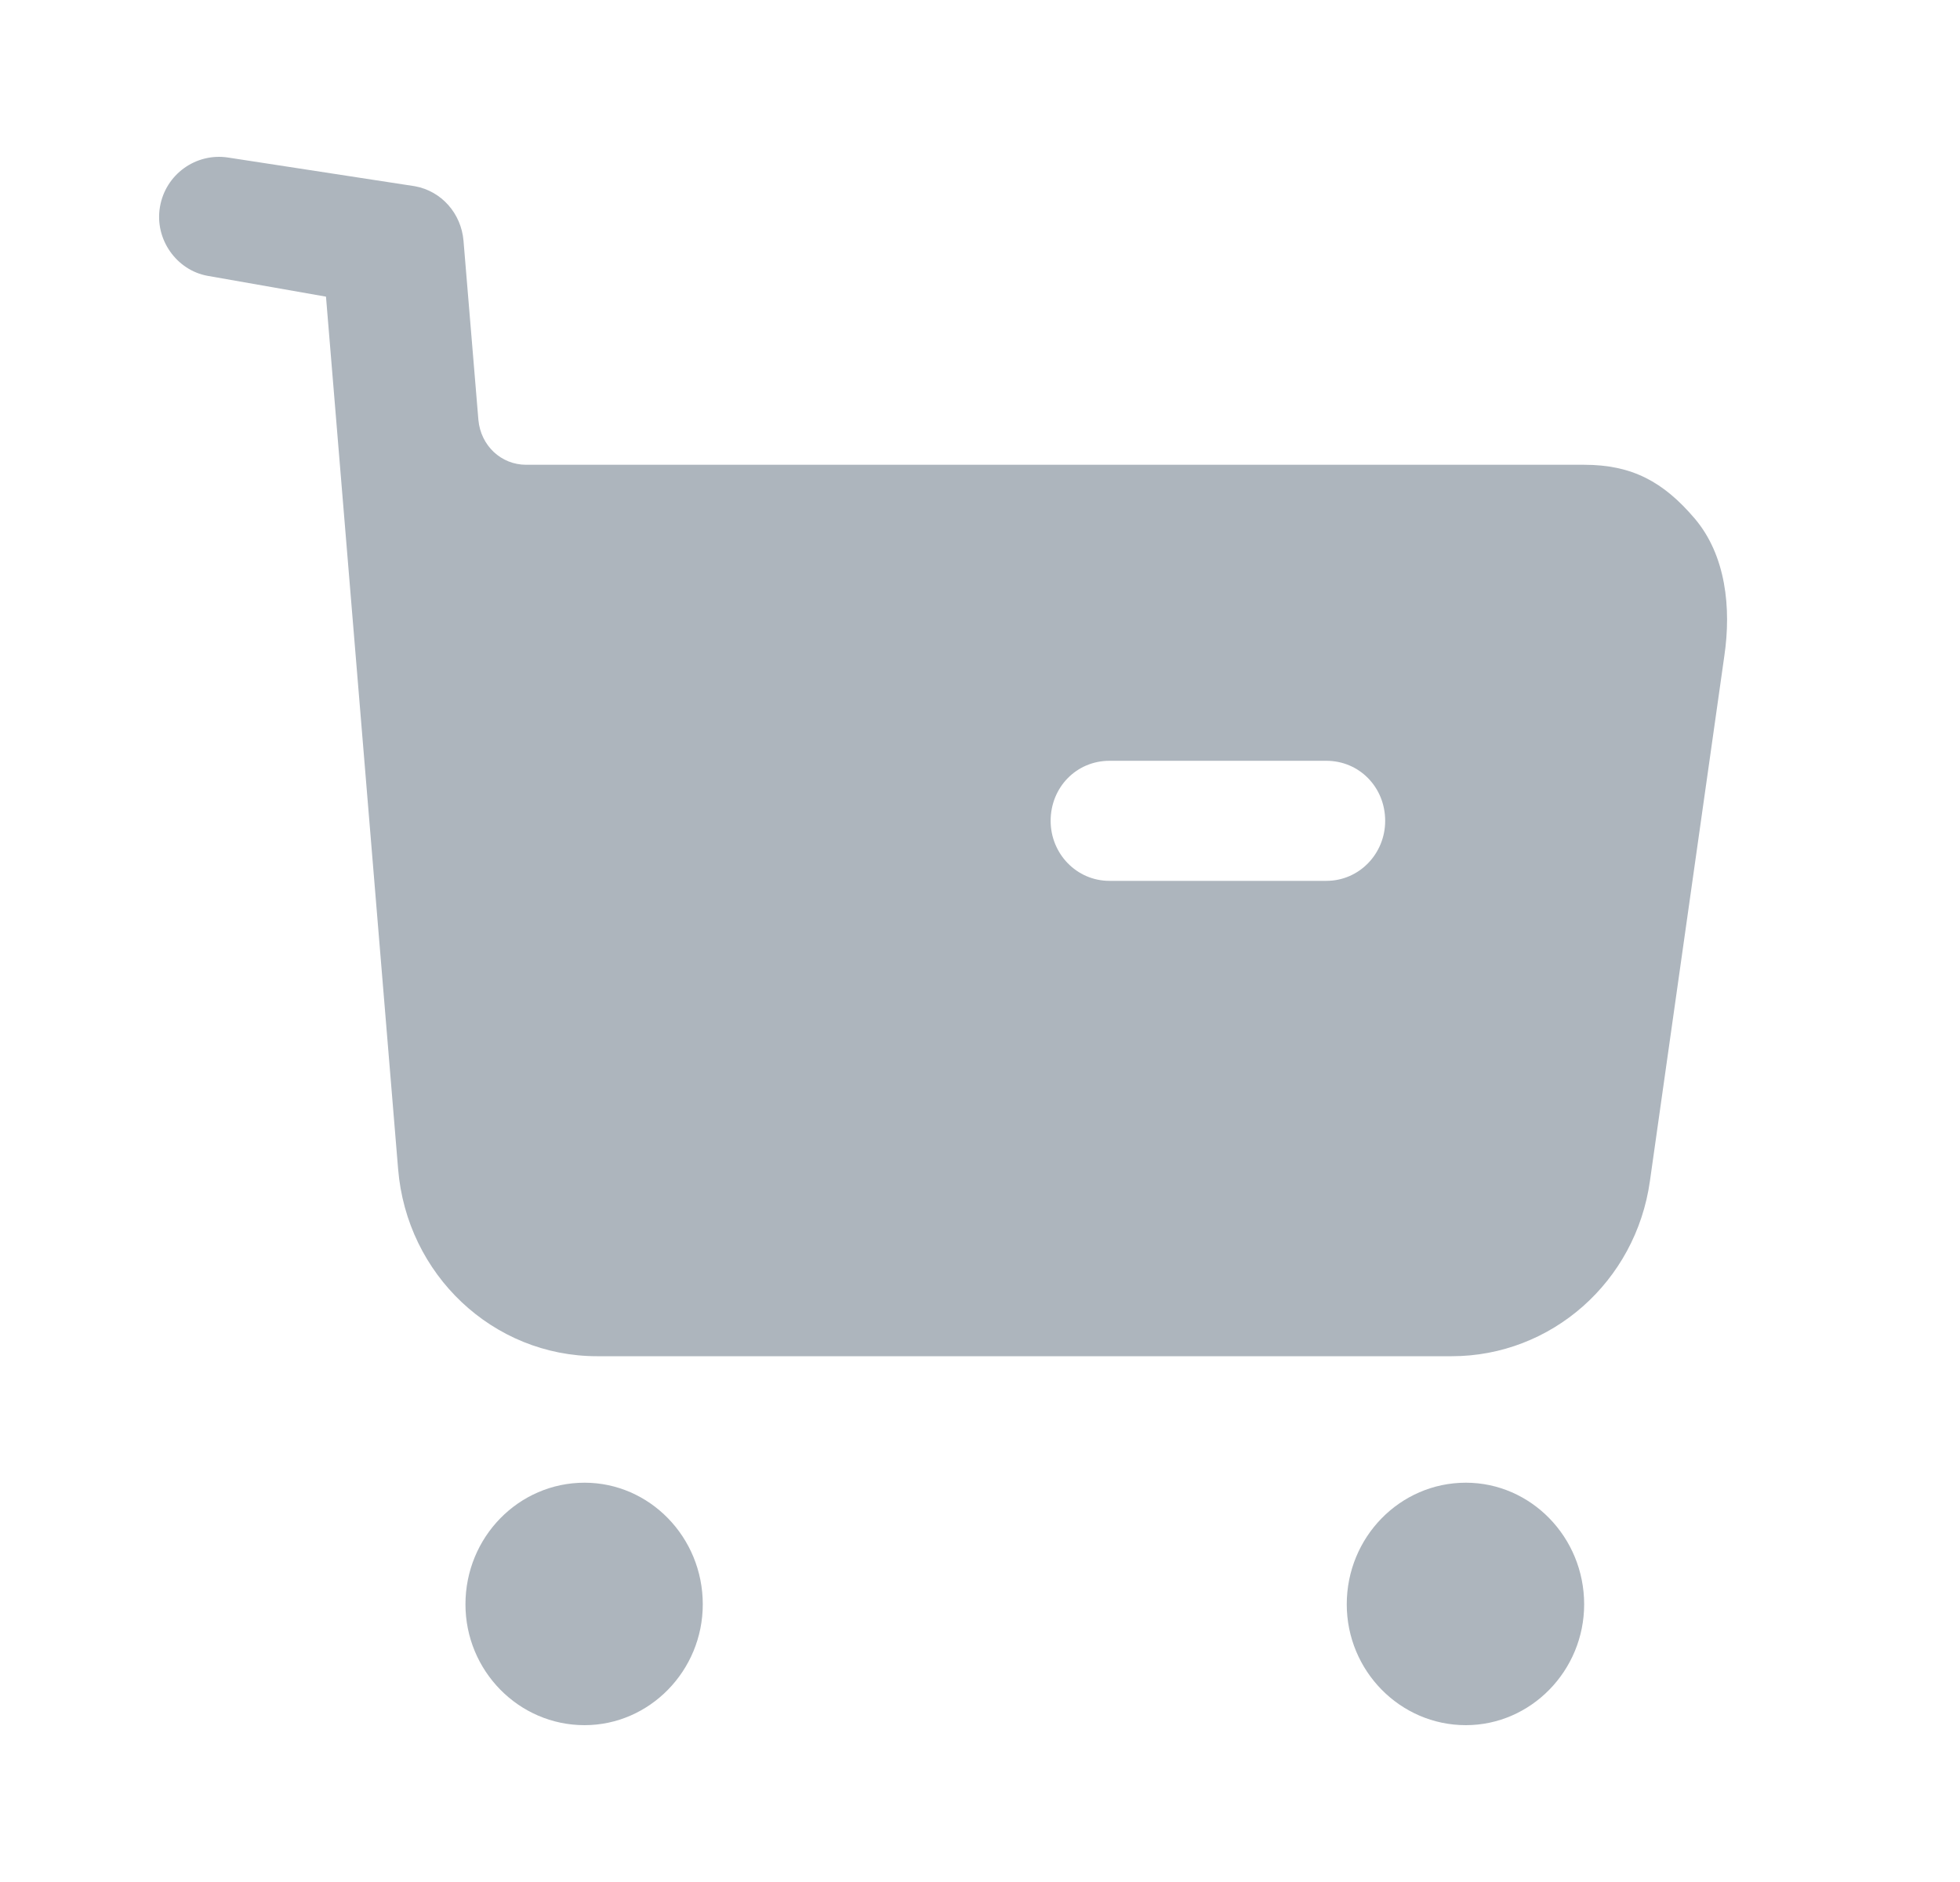
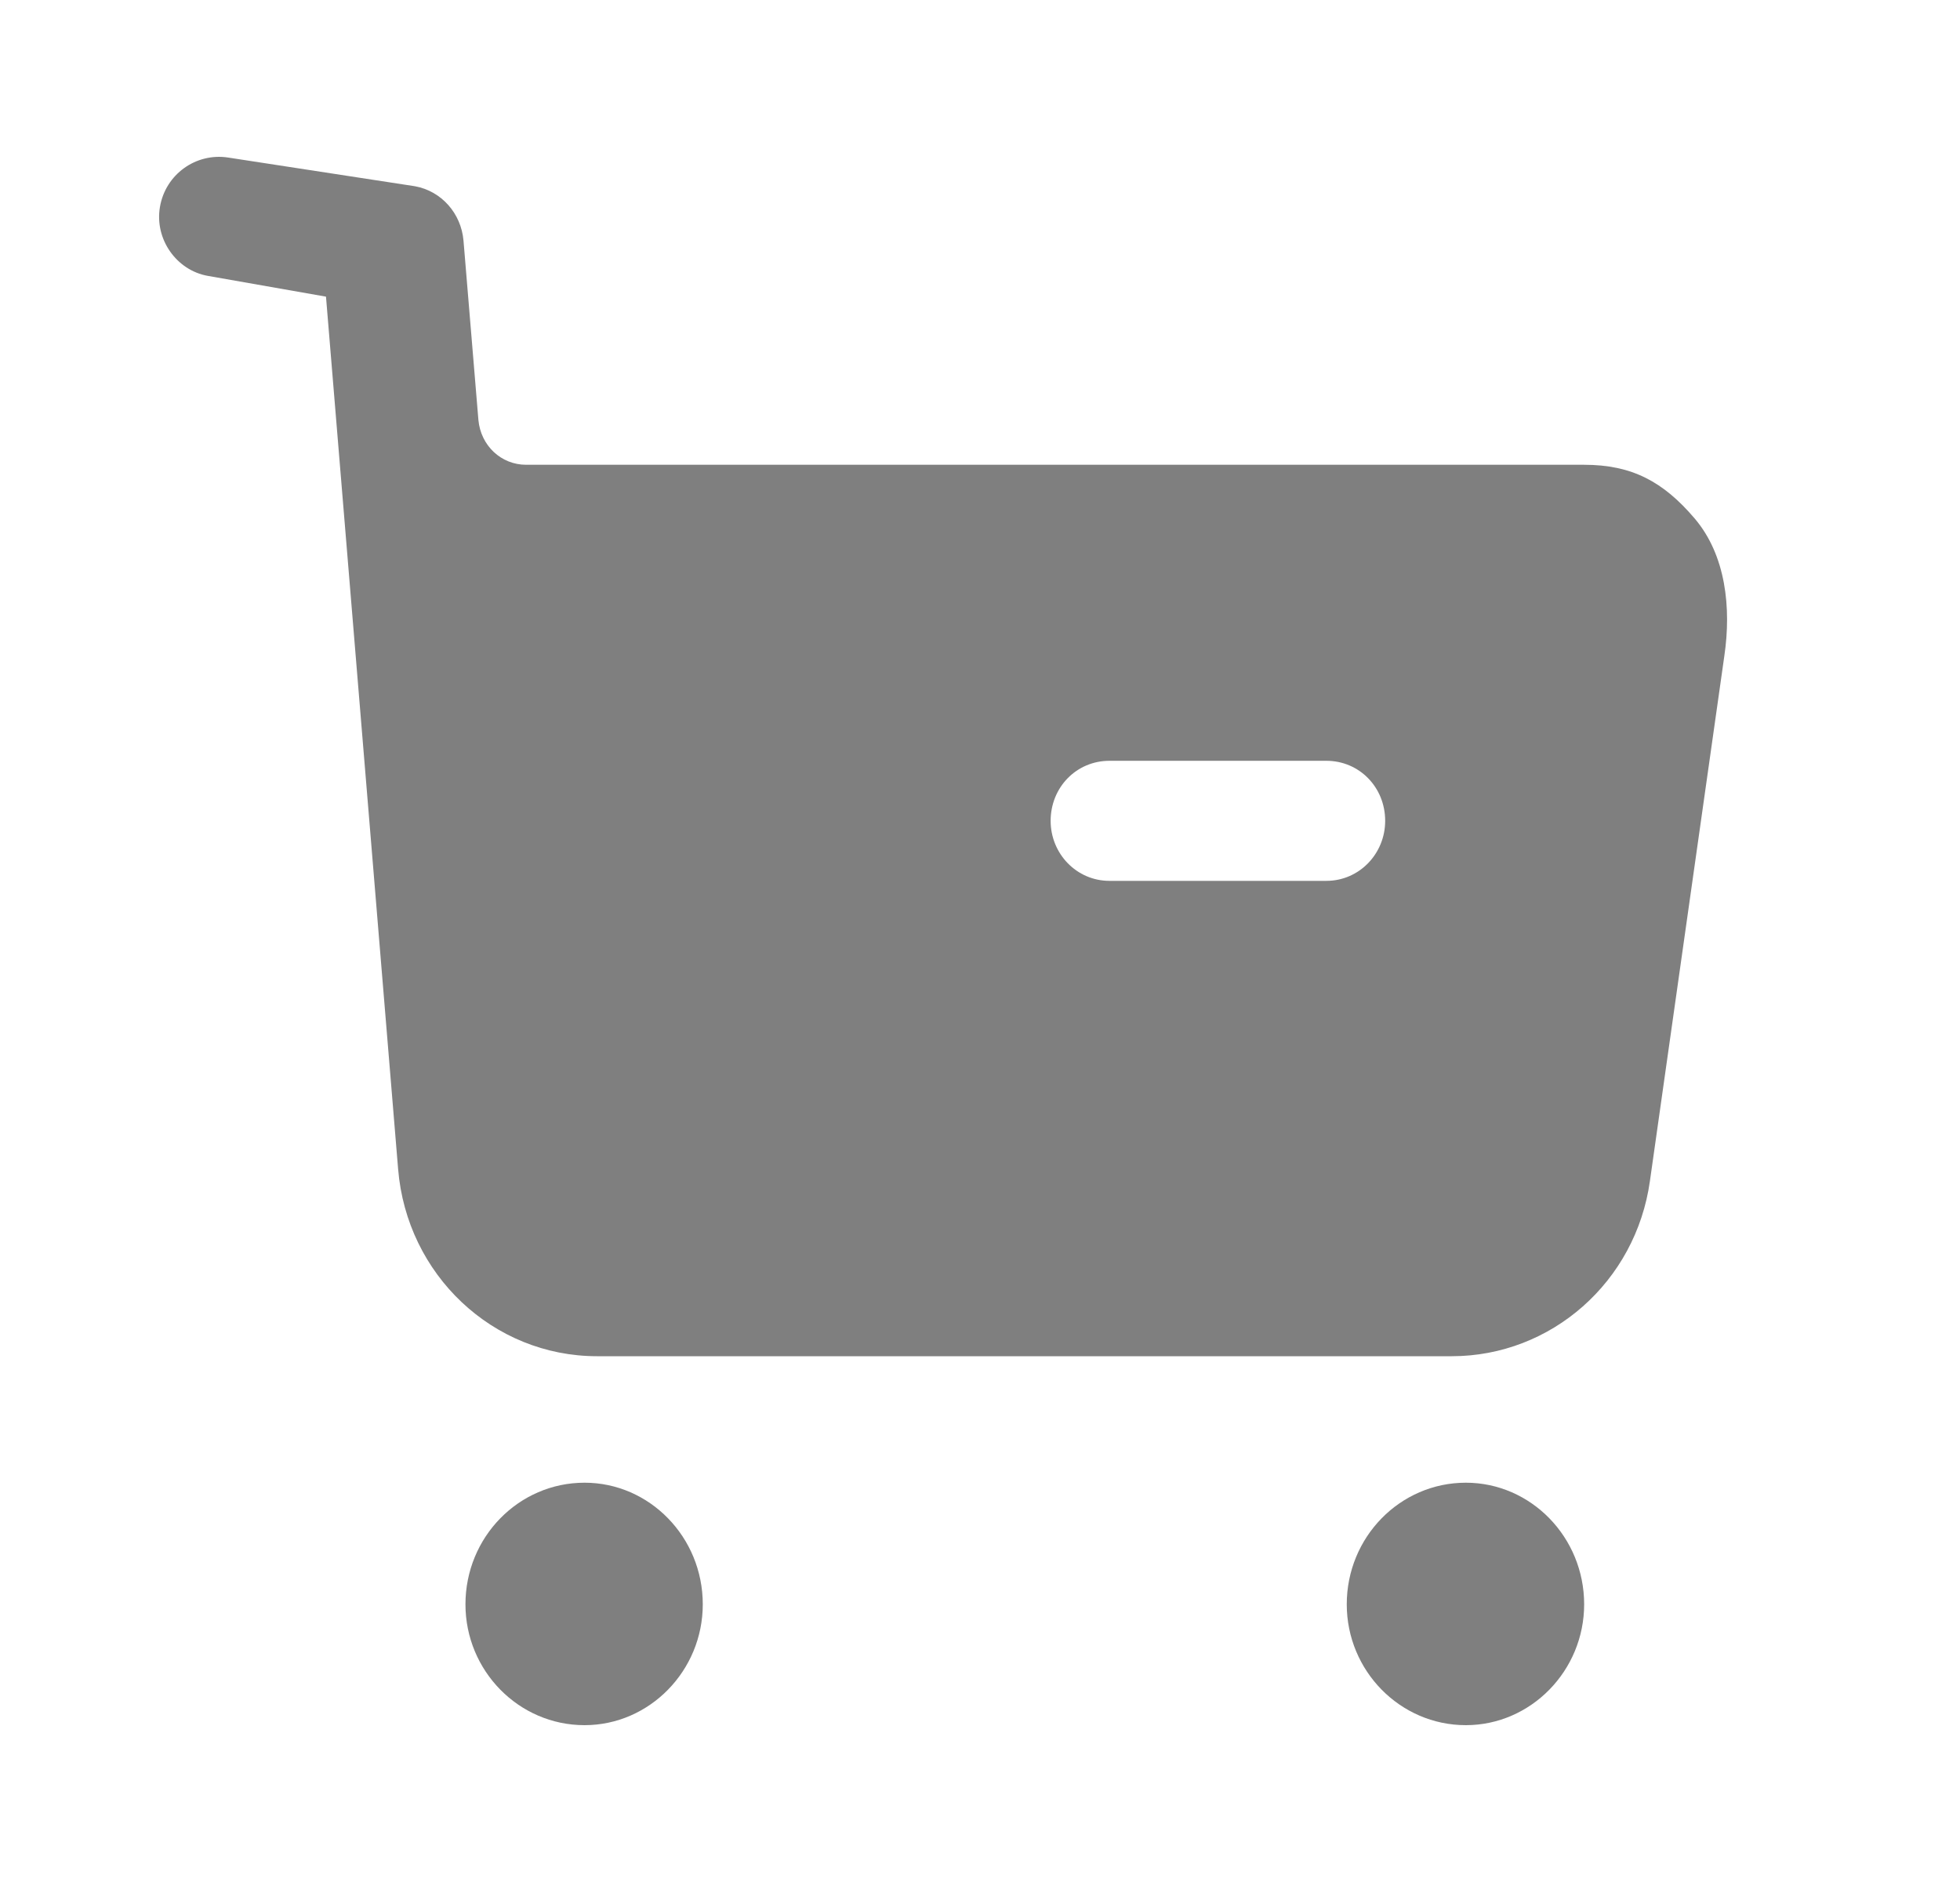
<svg xmlns="http://www.w3.org/2000/svg" width="25" height="24" viewBox="0 0 25 24" fill="none">
  <g id="buy">
    <g id="Buy">
-       <path id="Buy_2" fill-rule="evenodd" clip-rule="evenodd" d="M14.151 11.233H16.918C17.338 11.233 17.668 10.886 17.668 10.468C17.668 10.039 17.338 9.702 16.918 9.702H14.151C13.731 9.702 13.401 10.039 13.401 10.468C13.401 10.886 13.731 11.233 14.151 11.233ZM20.206 5.927C20.815 5.927 21.215 6.142 21.615 6.611C22.015 7.081 22.084 7.754 21.994 8.365L21.045 15.06C20.865 16.347 19.786 17.295 18.517 17.295H7.616C6.287 17.295 5.188 16.255 5.078 14.908L4.158 3.783L2.65 3.518C2.25 3.447 1.97 3.049 2.04 2.64C2.11 2.223 2.5 1.946 2.909 2.009L5.293 2.375C5.632 2.437 5.882 2.722 5.912 3.069L6.102 5.355C6.132 5.683 6.392 5.927 6.711 5.927H20.206ZM7.456 18.908C6.616 18.908 5.937 19.602 5.937 20.459C5.937 21.306 6.616 22 7.456 22C8.285 22 8.964 21.306 8.964 20.459C8.964 19.602 8.285 18.908 7.456 18.908ZM18.697 18.908C17.858 18.908 17.178 19.602 17.178 20.459C17.178 21.306 17.858 22 18.697 22C19.526 22 20.206 21.306 20.206 20.459C20.206 19.602 19.526 18.908 18.697 18.908Z" fill="#ADB5BD" />
+       <path id="Buy_2" fill-rule="evenodd" clip-rule="evenodd" d="M14.151 11.233H16.918C17.338 11.233 17.668 10.886 17.668 10.468C17.668 10.039 17.338 9.702 16.918 9.702H14.151C13.731 9.702 13.401 10.039 13.401 10.468C13.401 10.886 13.731 11.233 14.151 11.233ZM20.206 5.927C20.815 5.927 21.215 6.142 21.615 6.611C22.015 7.081 22.084 7.754 21.994 8.365L21.045 15.06C20.865 16.347 19.786 17.295 18.517 17.295H7.616C6.287 17.295 5.188 16.255 5.078 14.908L4.158 3.783L2.65 3.518C2.25 3.447 1.97 3.049 2.04 2.64C2.11 2.223 2.5 1.946 2.909 2.009L5.293 2.375C5.632 2.437 5.882 2.722 5.912 3.069L6.102 5.355C6.132 5.683 6.392 5.927 6.711 5.927H20.206ZM7.456 18.908C6.616 18.908 5.937 19.602 5.937 20.459C5.937 21.306 6.616 22 7.456 22C8.285 22 8.964 21.306 8.964 20.459C8.964 19.602 8.285 18.908 7.456 18.908ZM18.697 18.908C17.858 18.908 17.178 19.602 17.178 20.459C17.178 21.306 17.858 22 18.697 22C19.526 22 20.206 21.306 20.206 20.459C20.206 19.602 19.526 18.908 18.697 18.908Z" fill="#7f7f7f" />
    </g>
  </g>
</svg>
